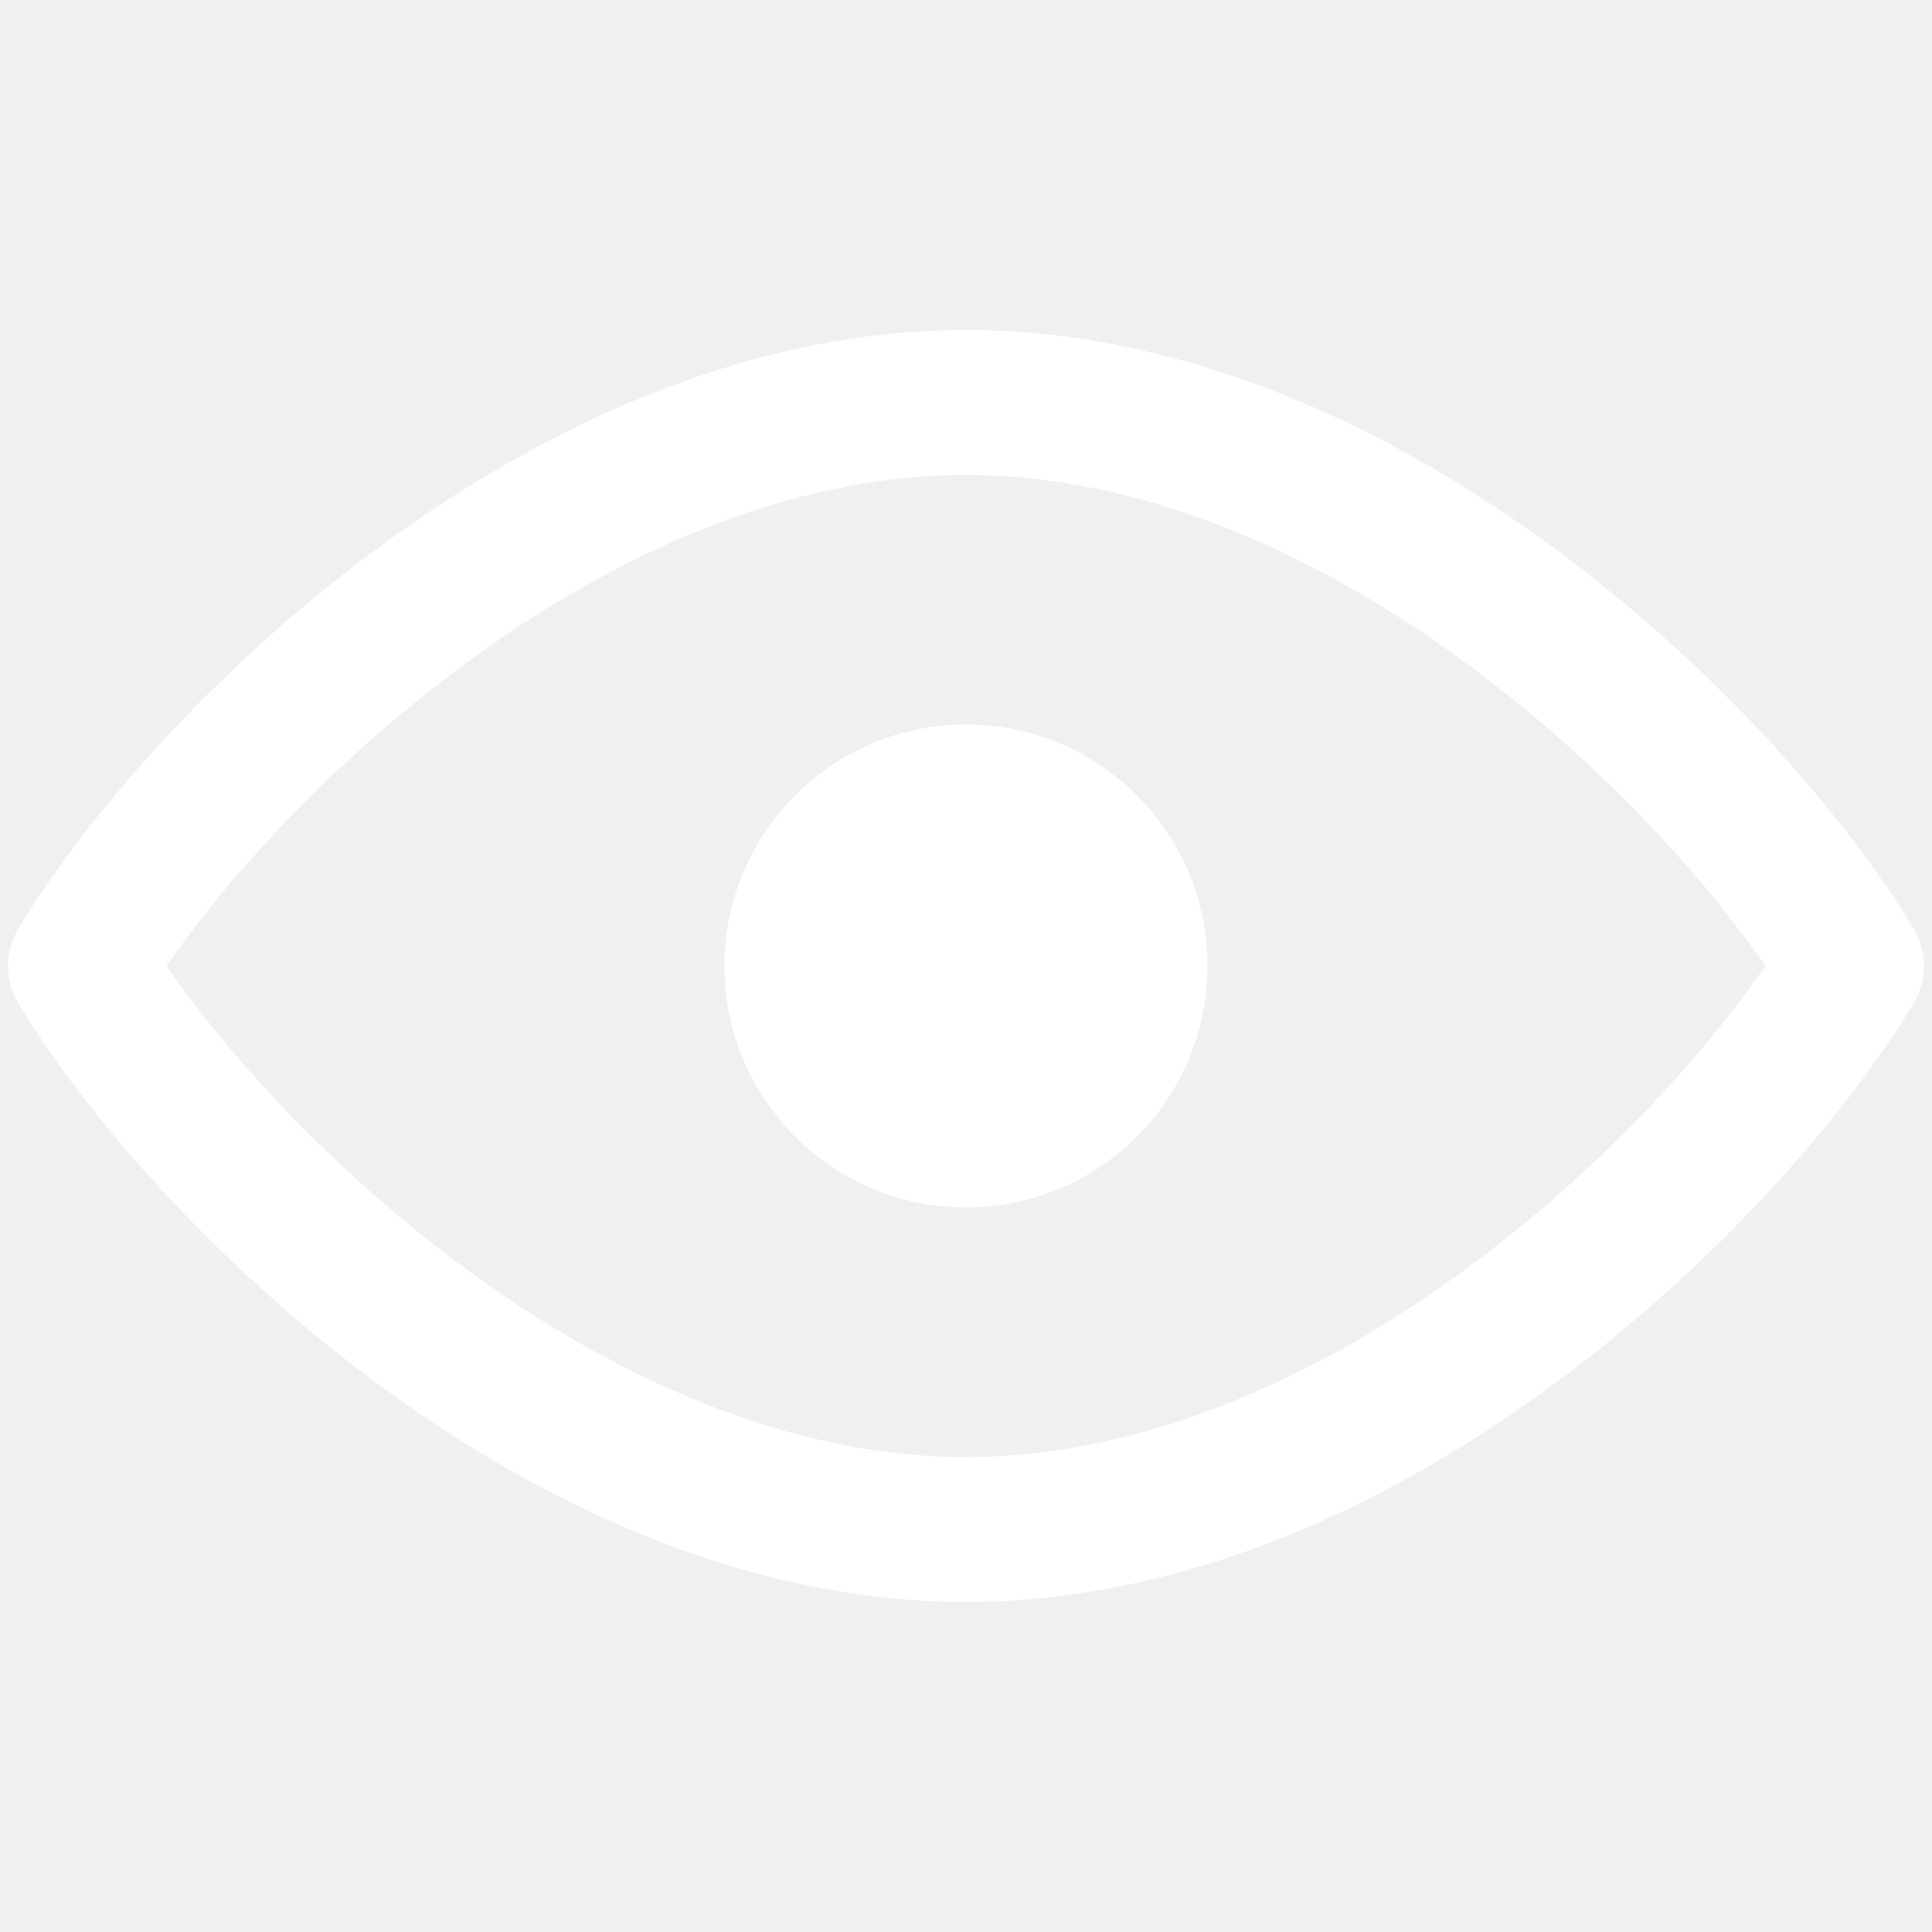
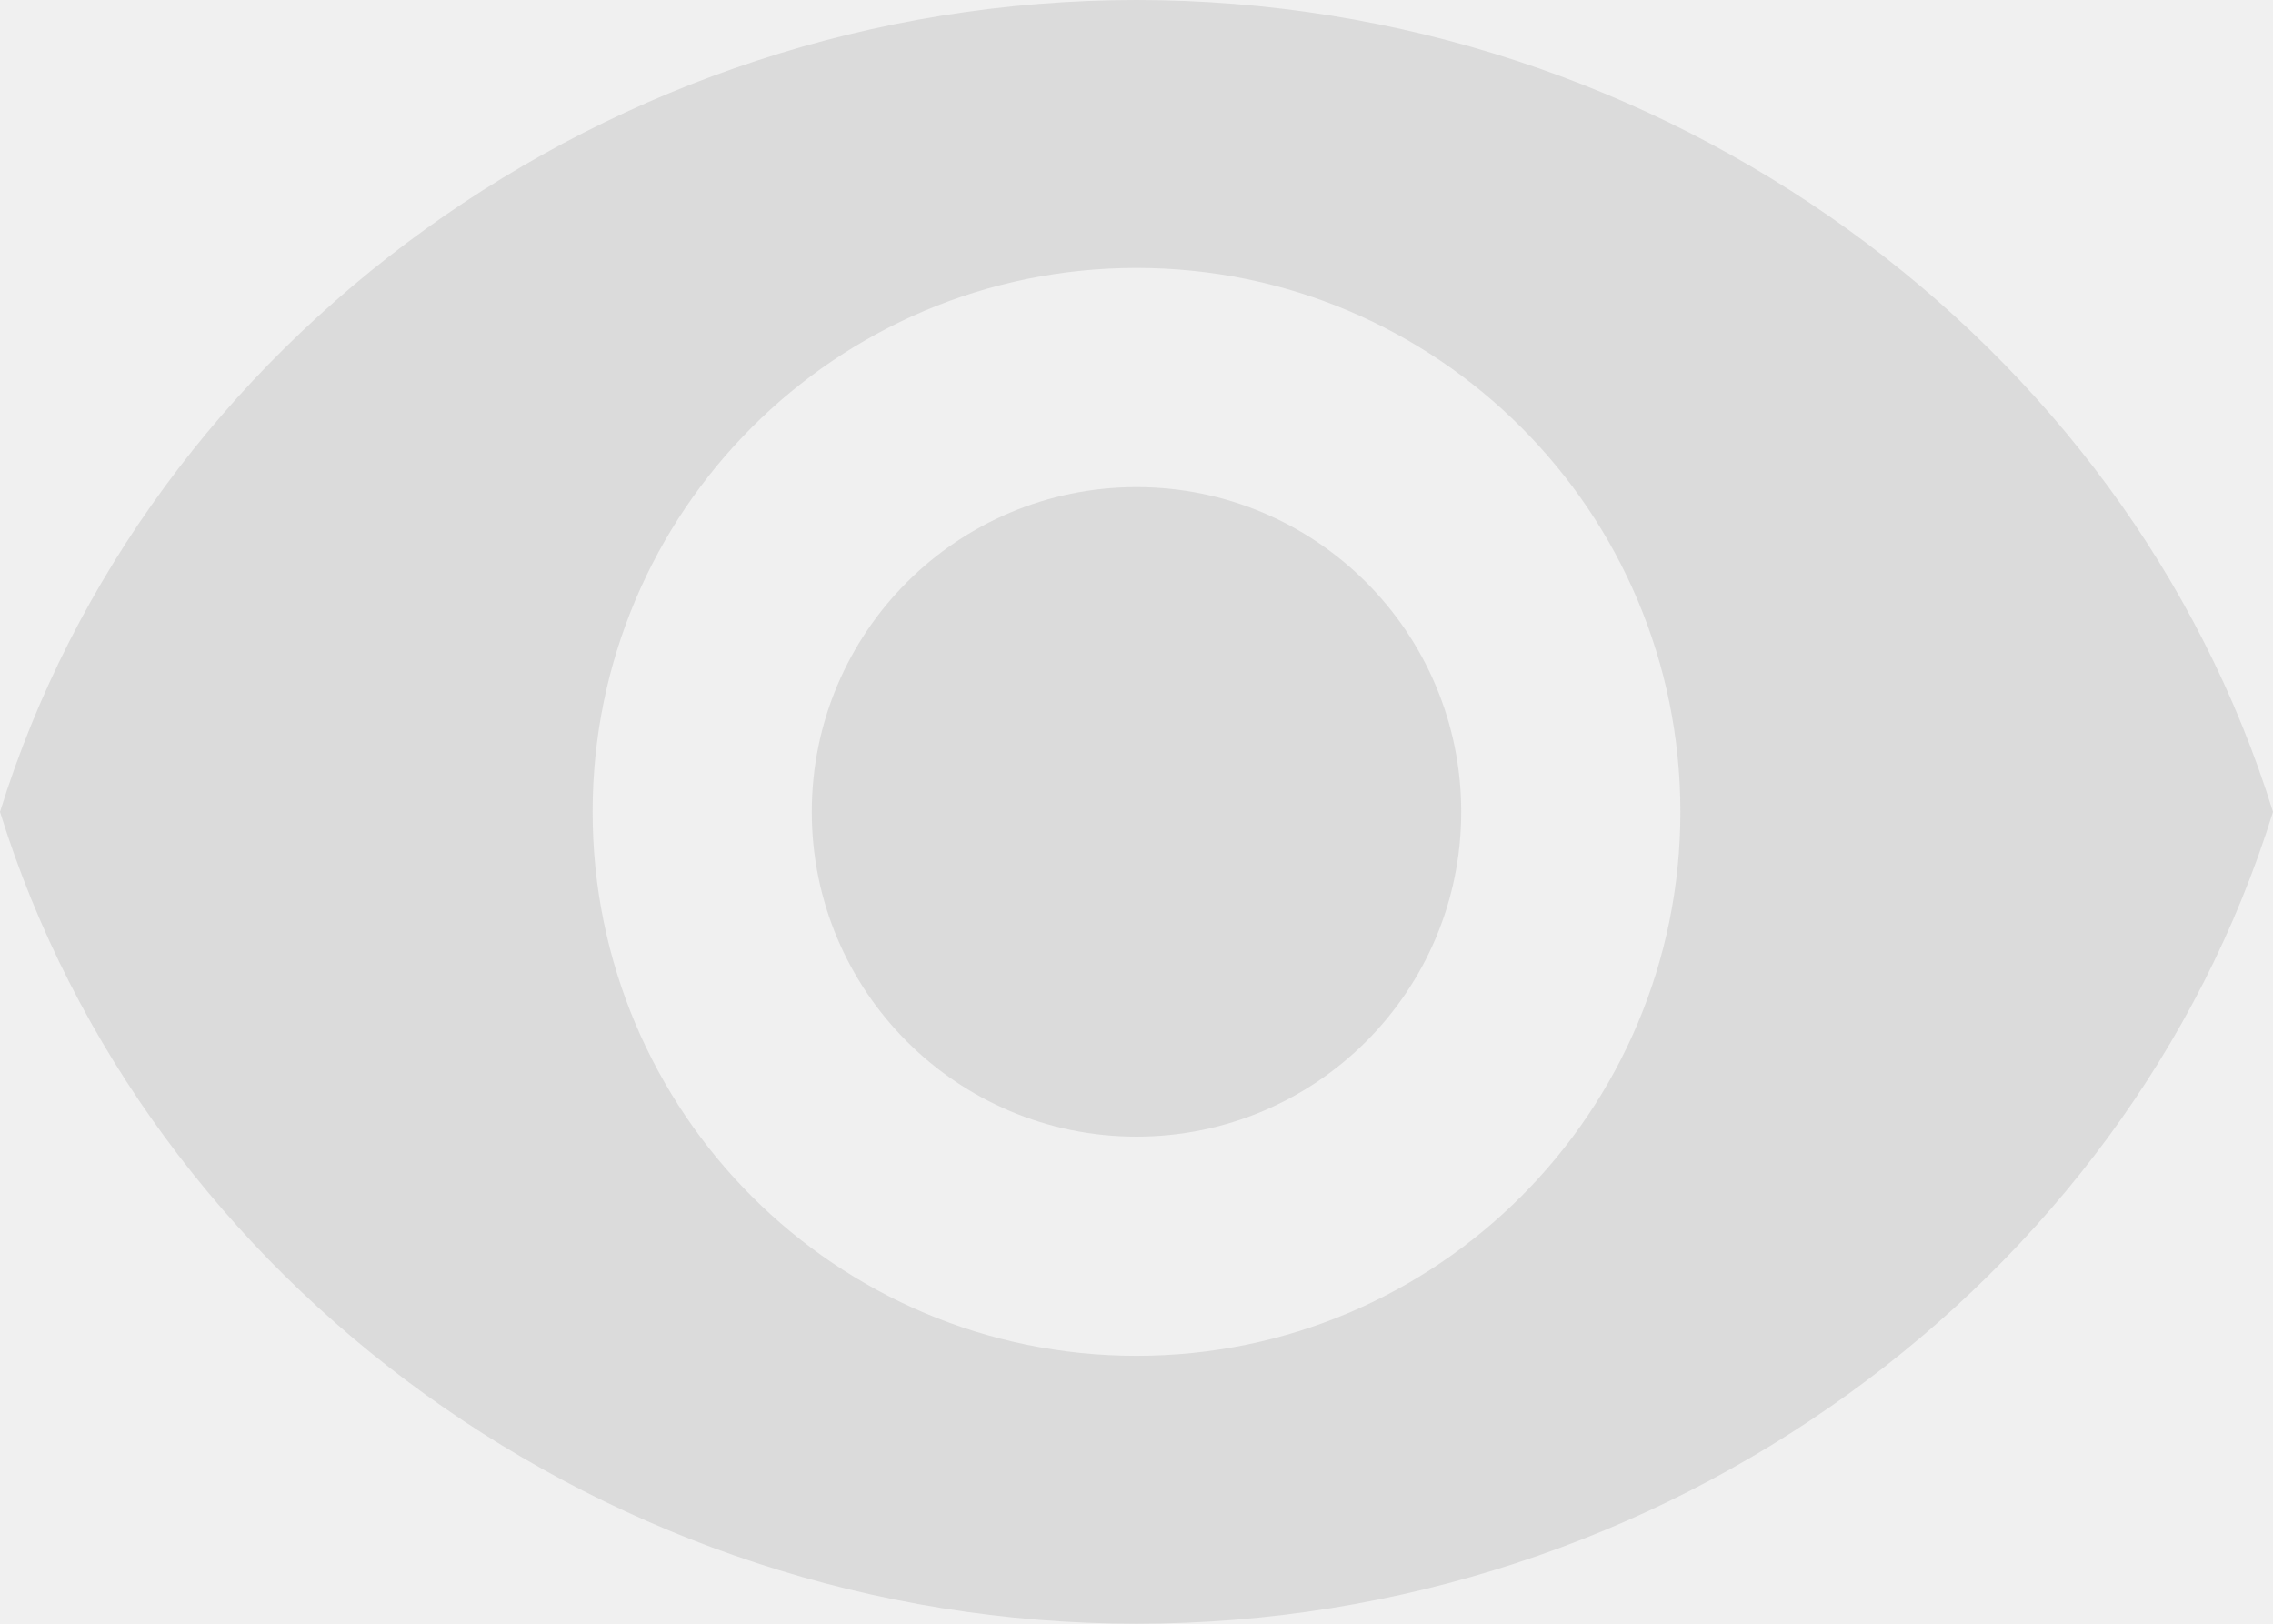
- <svg xmlns="http://www.w3.org/2000/svg" width="24" height="24" viewBox="0 0 24 24">
-   <path d="M12 5C7 5 2.5 9.5 1 12c1.5 2.5 6 7 11 7s9.5-4.5 11-7C21.5 9.5 17 5 12 5z" fill="none" stroke="#ffffff" stroke-width="1.8" stroke-linejoin="round" />
-   <circle cx="12" cy="12" r="3" fill="#ffffff" />
+ <svg xmlns="http://www.w3.org/2000/svg" width="28" height="20" viewBox="0 0 28 20">
+   <path d="M14 0C7.5 0 1.8 4.2 0 10c1.8 5.8 7.5 10 14 10s12.2-4.2 14-10C26.2 4.2 20.5 0 14 0zm0 16.7A6.7 6.7 0 1 1 14 3.3a6.7 6.7 0 0 1 0 13.4z" fill="#dbdbdb" />
+   <circle cx="14" cy="10" r="4" fill="#dbdbdb" />
</svg>
